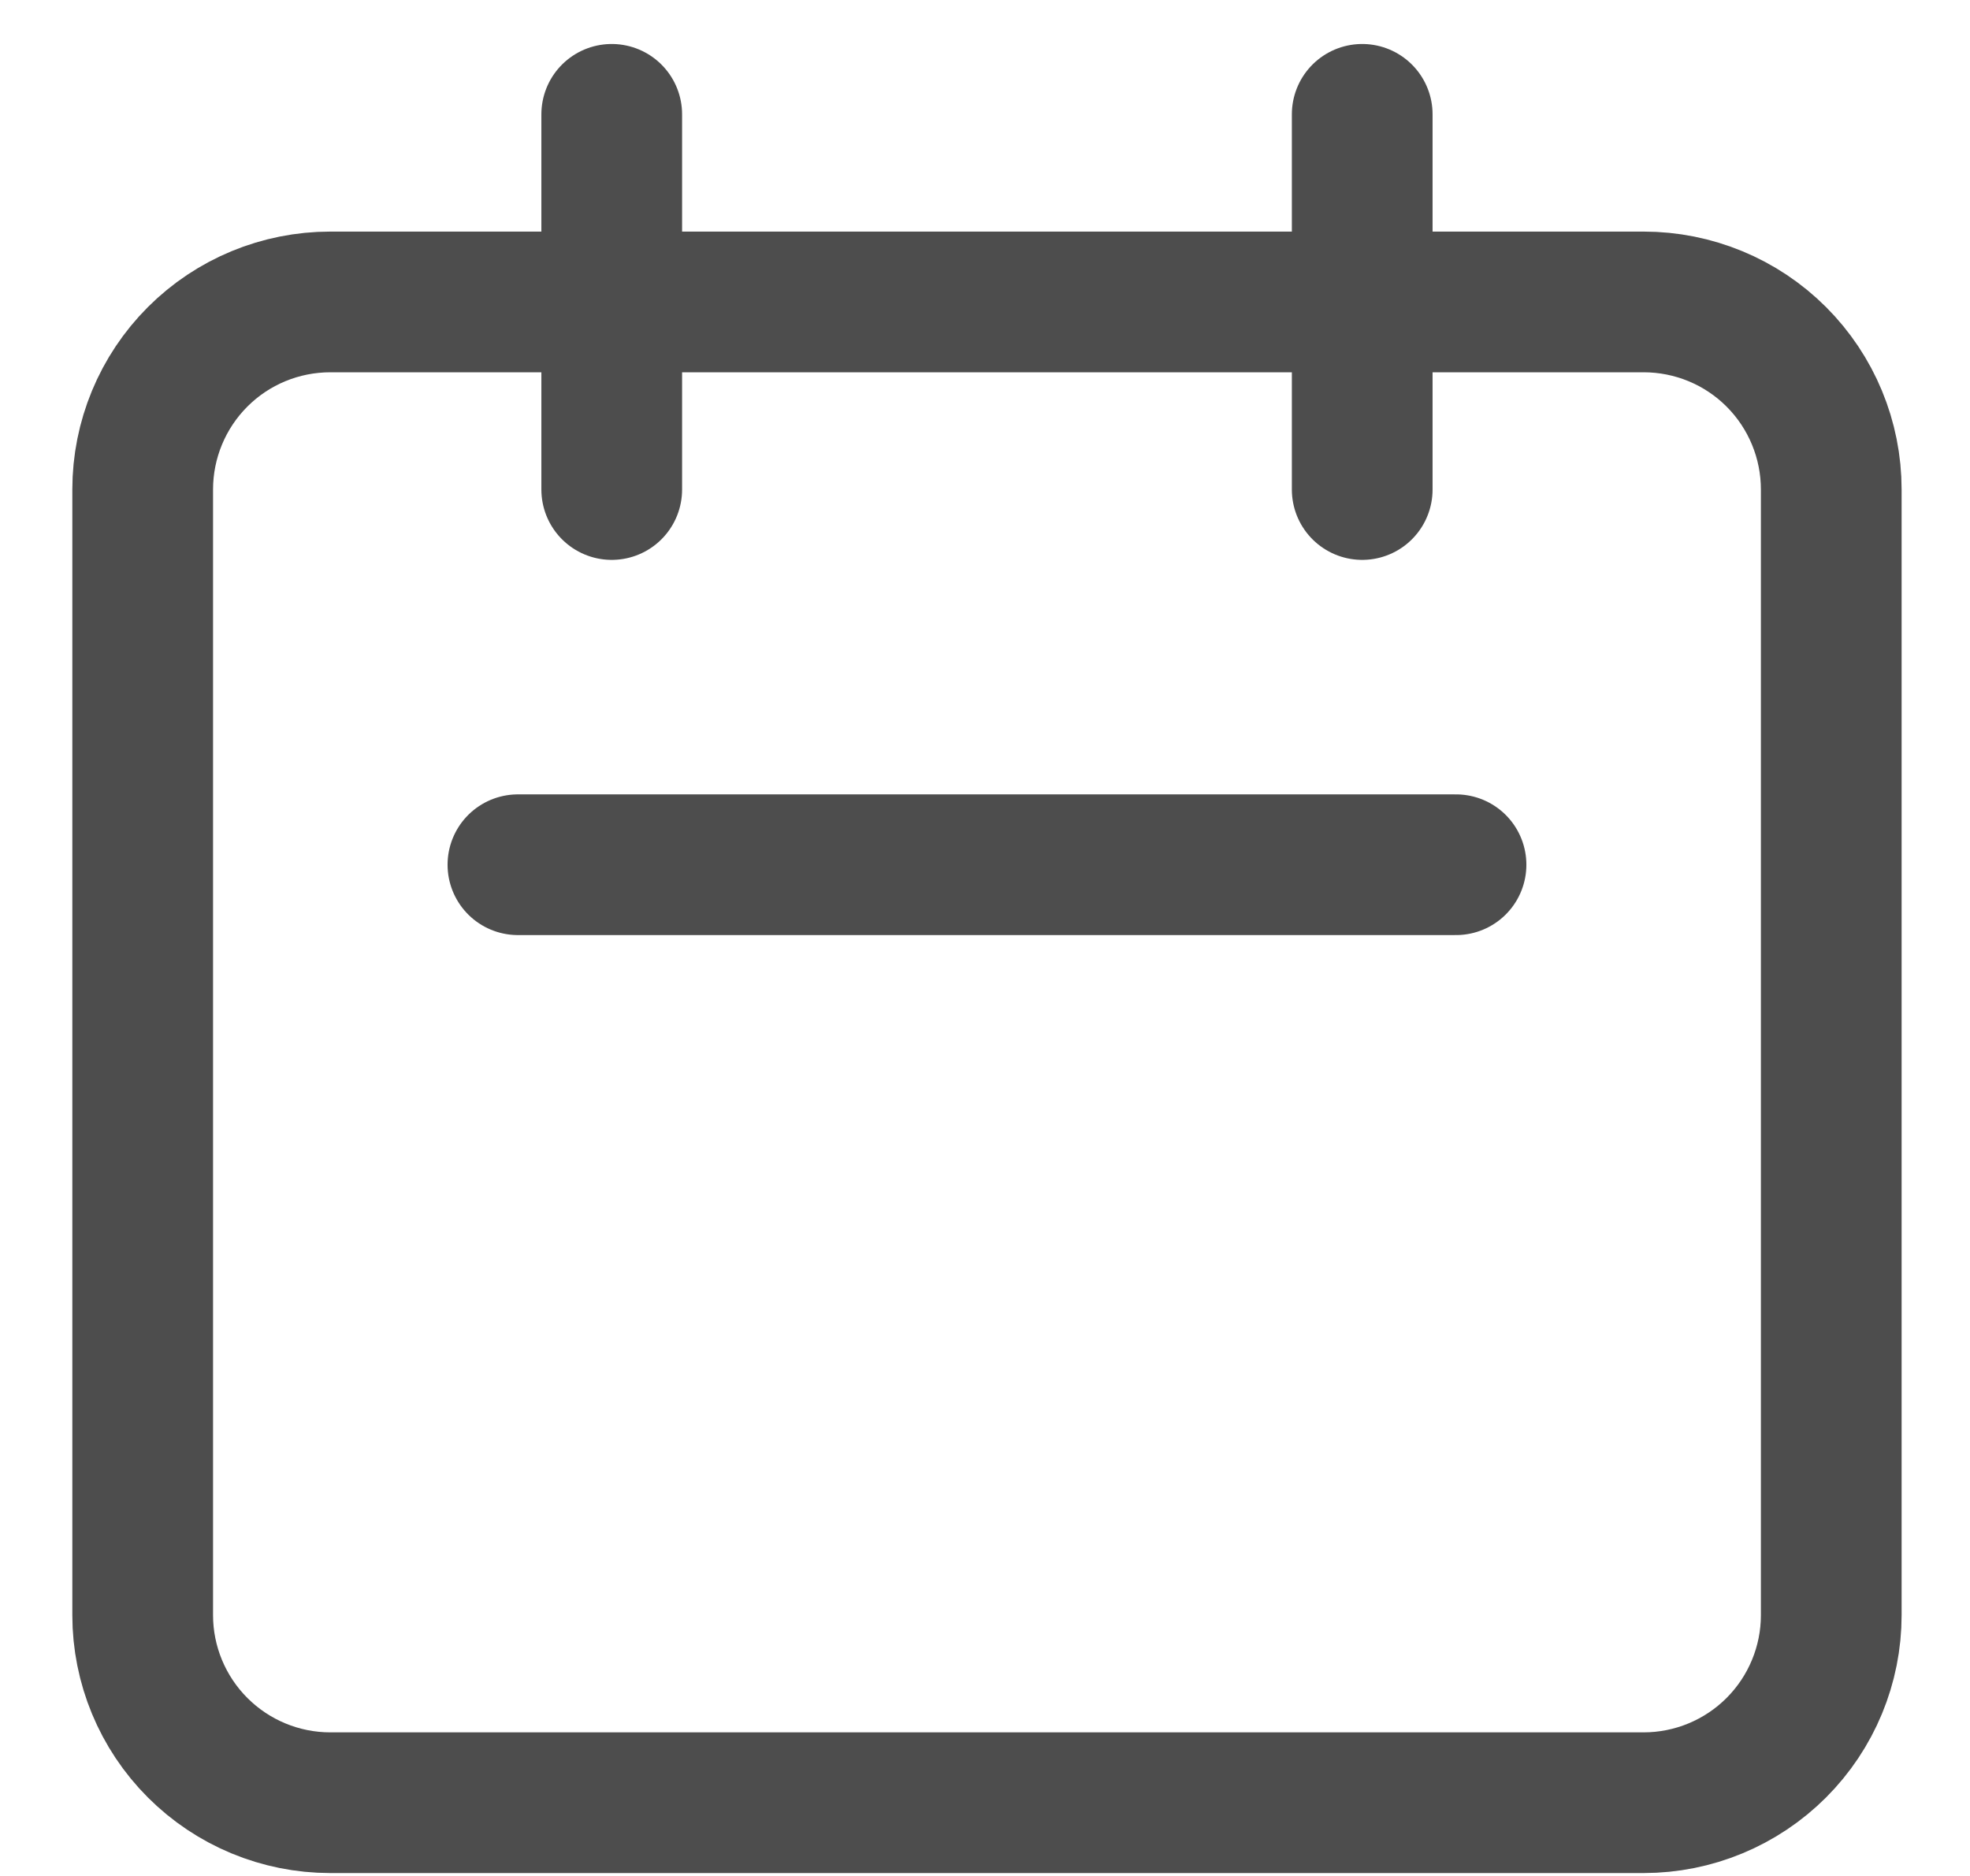
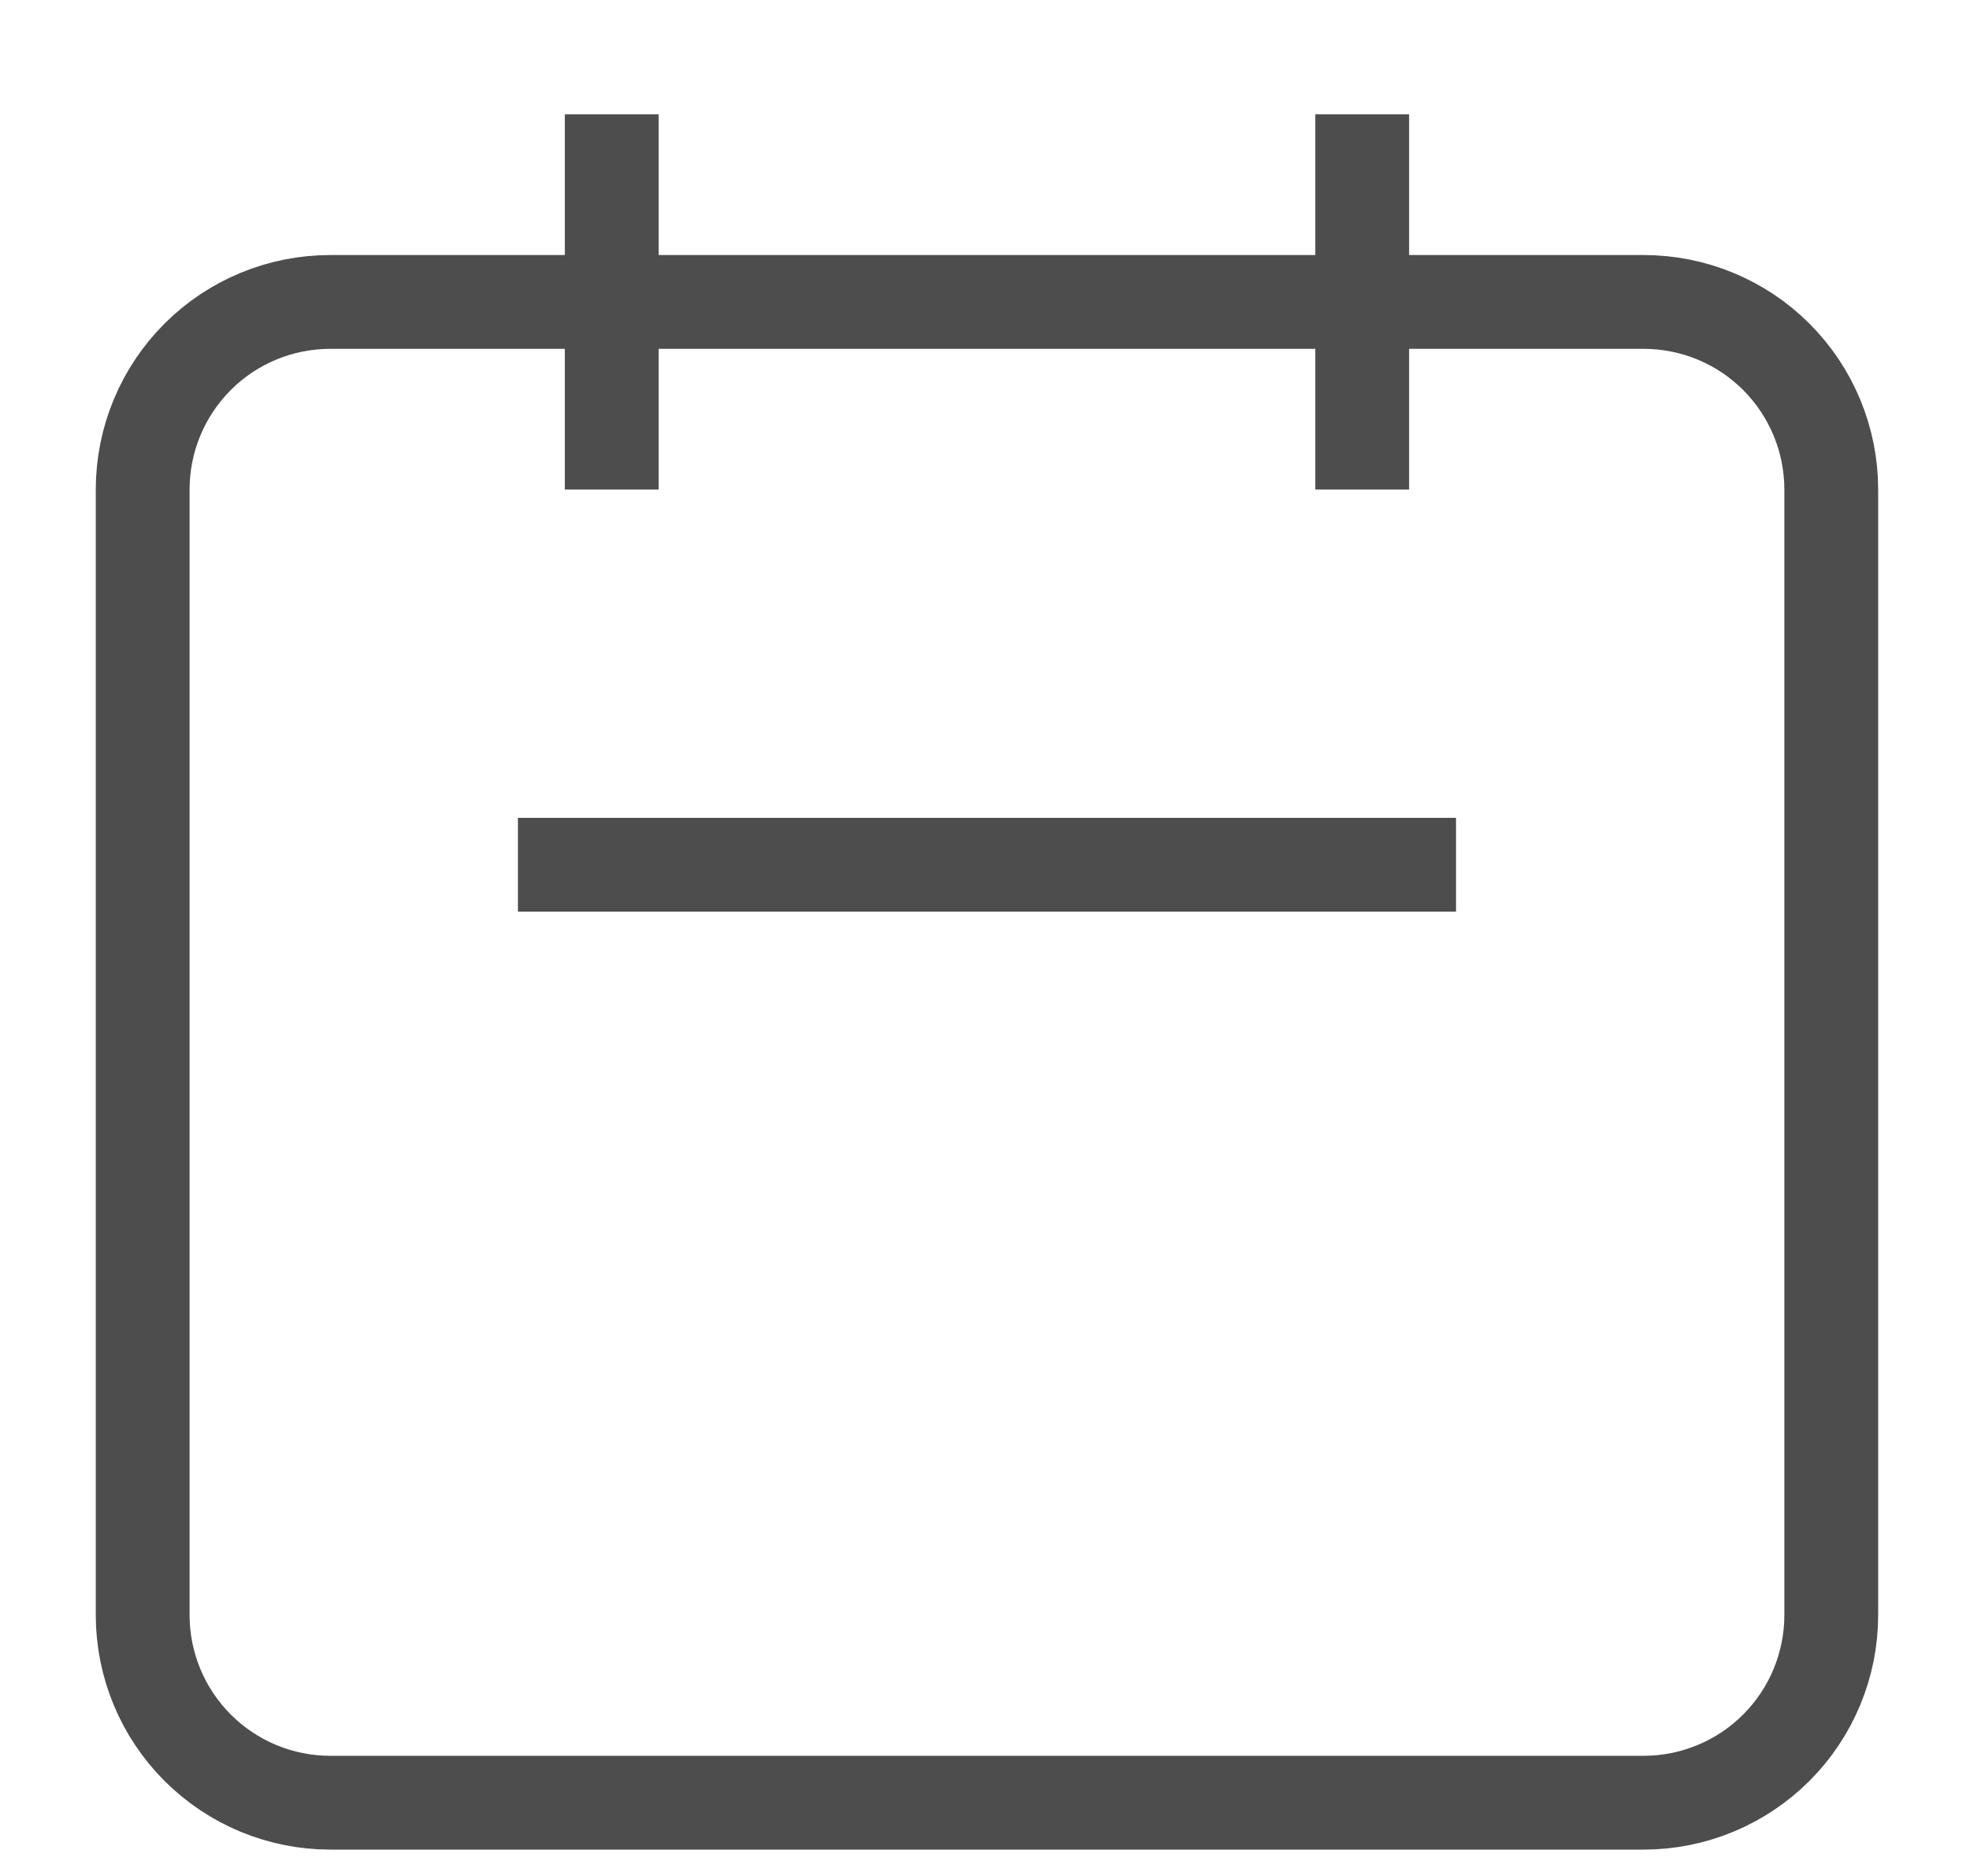
<svg xmlns="http://www.w3.org/2000/svg" width="21" height="20" viewBox="0 0 21 20" fill="none">
-   <path d="M6.521 5.219V1.219M14.521 5.219V1.219M5.521 9.219H15.521M3.521 19.219H17.521C18.051 19.219 18.56 19.008 18.935 18.633C19.31 18.258 19.521 17.749 19.521 17.219V5.219C19.521 4.688 19.31 4.179 18.935 3.804C18.56 3.429 18.051 3.219 17.521 3.219H3.521C2.99 3.219 2.482 3.429 2.107 3.804C1.732 4.179 1.521 4.688 1.521 5.219V17.219C1.521 17.749 1.732 18.258 2.107 18.633C2.482 19.008 2.99 19.219 3.521 19.219Z" stroke="#4D4D4D" stroke-width="1.5" stroke-linecap="round" stroke-linejoin="round" />
+   <path d="M6.521 5.219V1.219M14.521 5.219V1.219M5.521 9.219H15.521M3.521 19.219H17.521C18.051 19.219 18.56 19.008 18.935 18.633C19.31 18.258 19.521 17.749 19.521 17.219V5.219C19.521 4.688 19.31 4.179 18.935 3.804C18.56 3.429 18.051 3.219 17.521 3.219H3.521C2.99 3.219 2.482 3.429 2.107 3.804C1.732 4.179 1.521 4.688 1.521 5.219V17.219C1.521 17.749 1.732 18.258 2.107 18.633C2.482 19.008 2.99 19.219 3.521 19.219Z" stroke="#4D4D4D" strokeWidth="1.5" strokeLinecap="round" strokeLinejoin="round" />
</svg>
